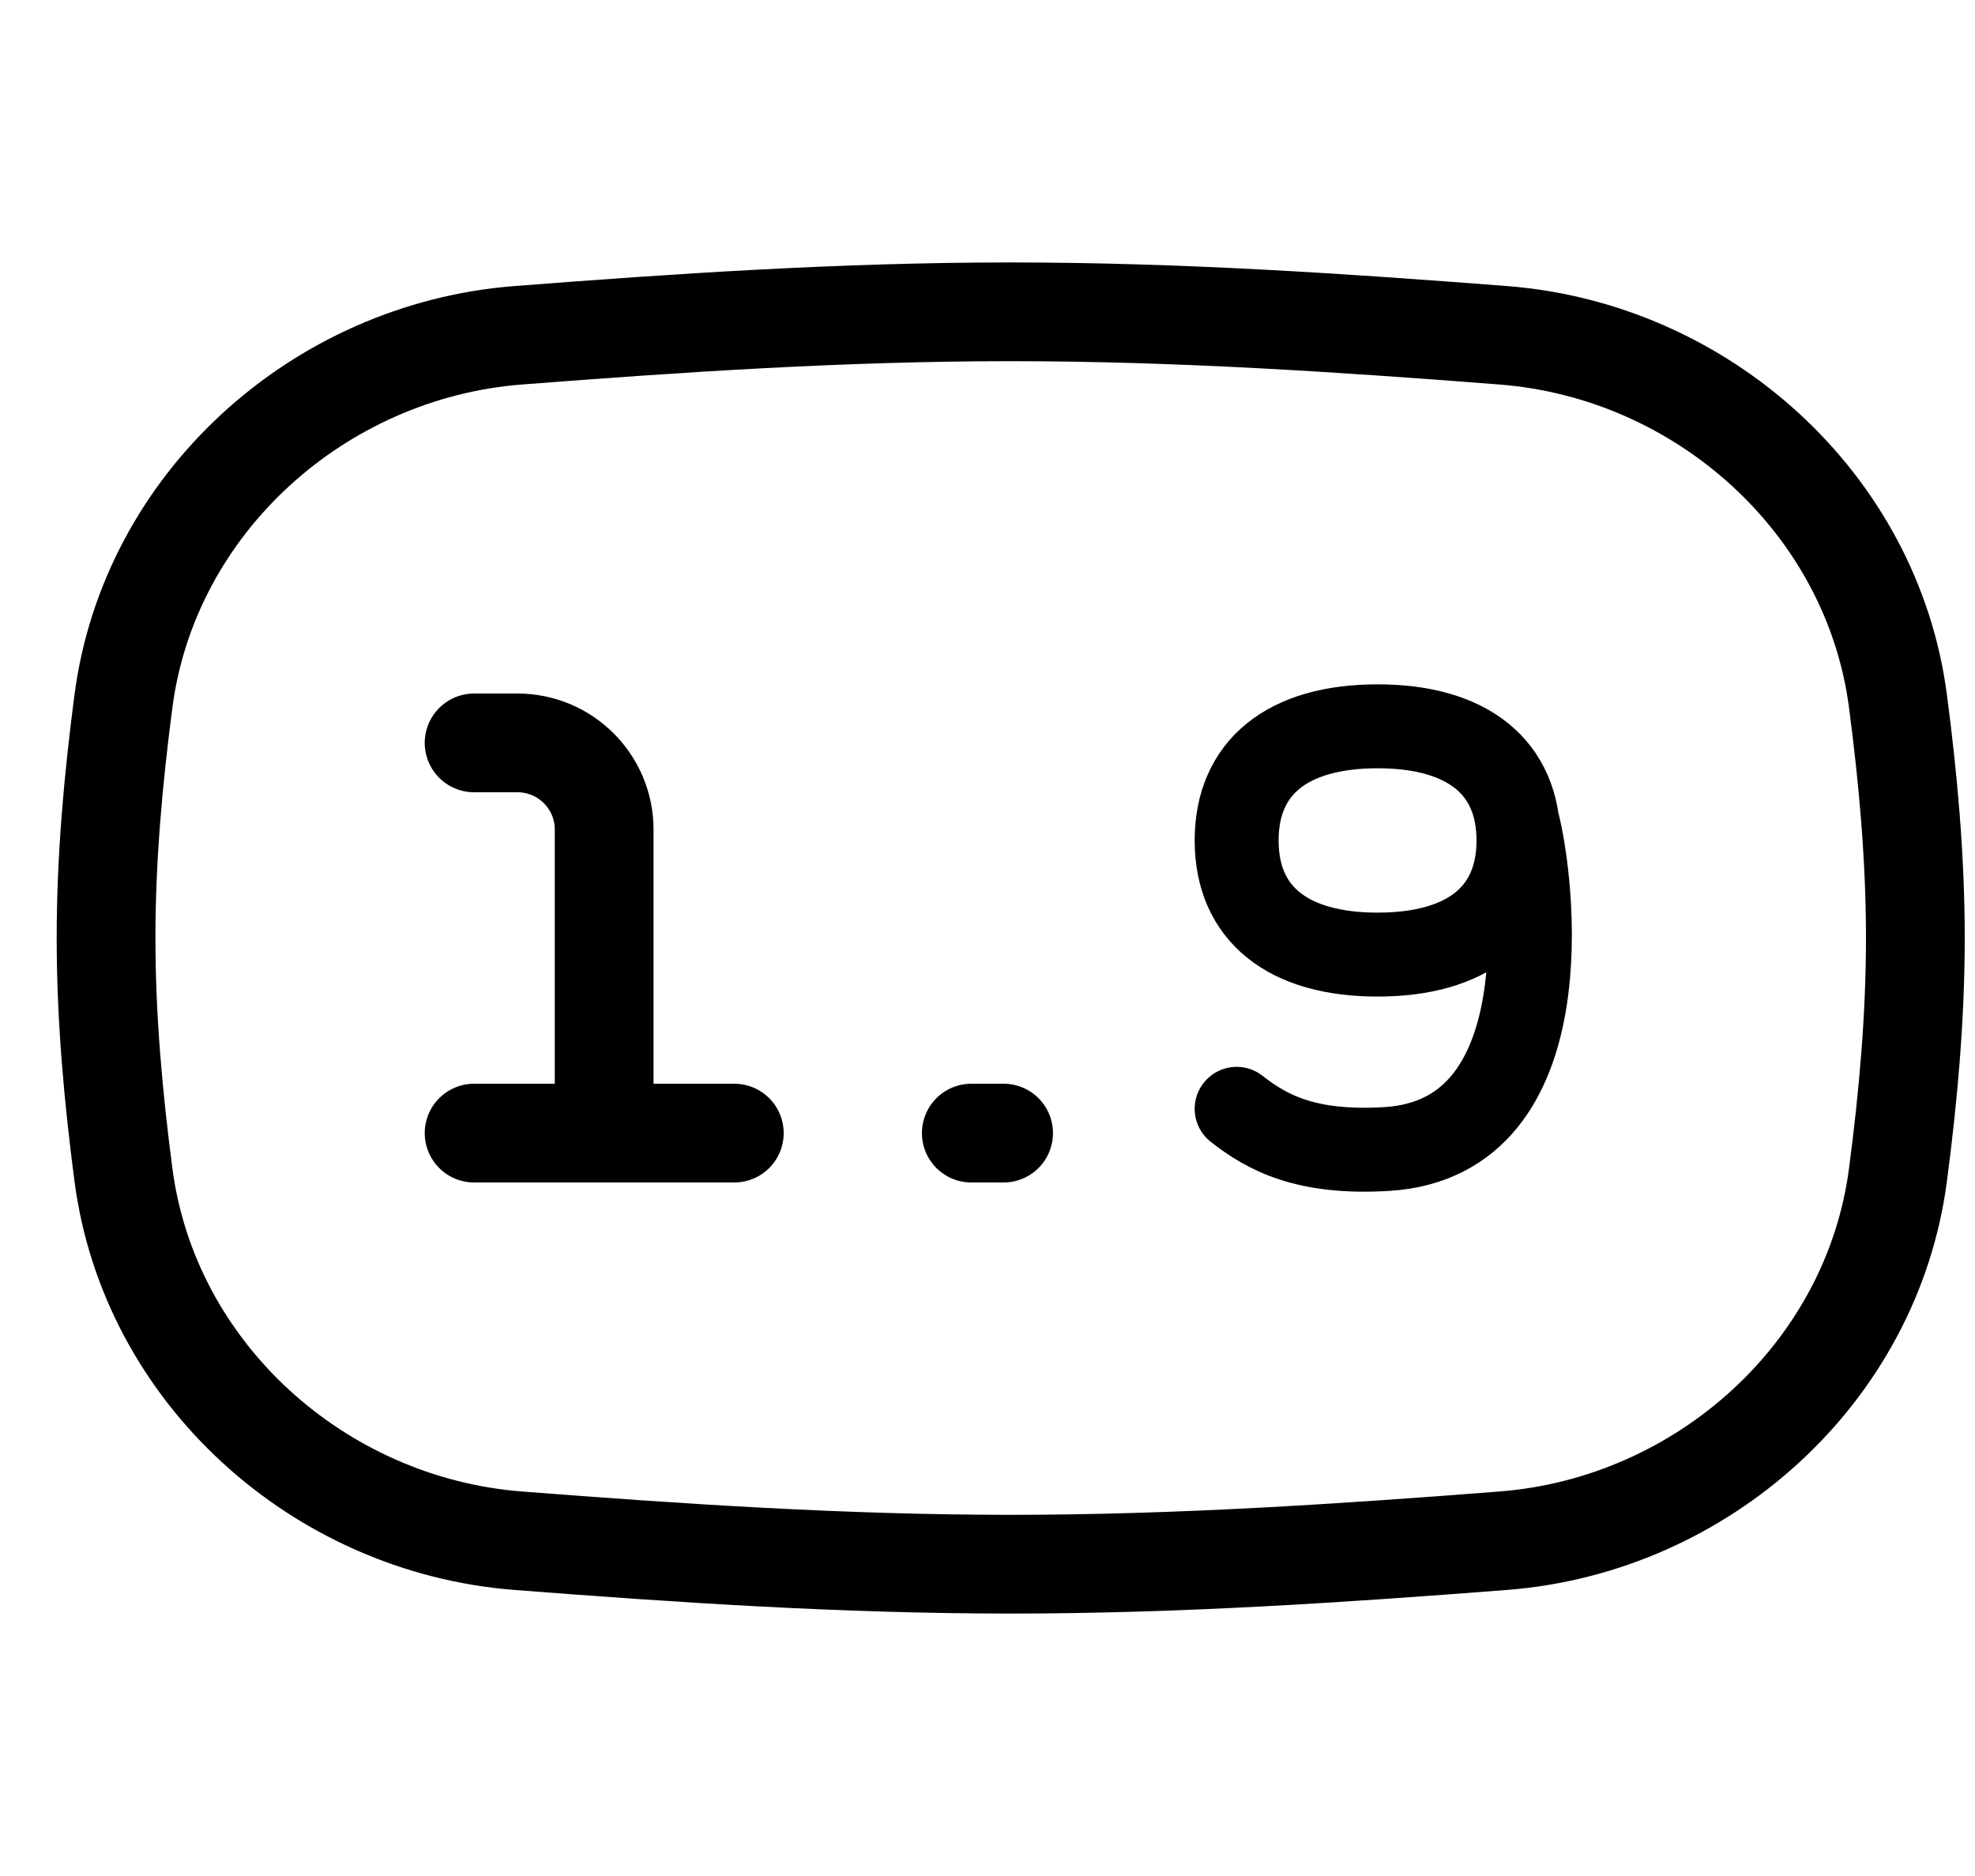
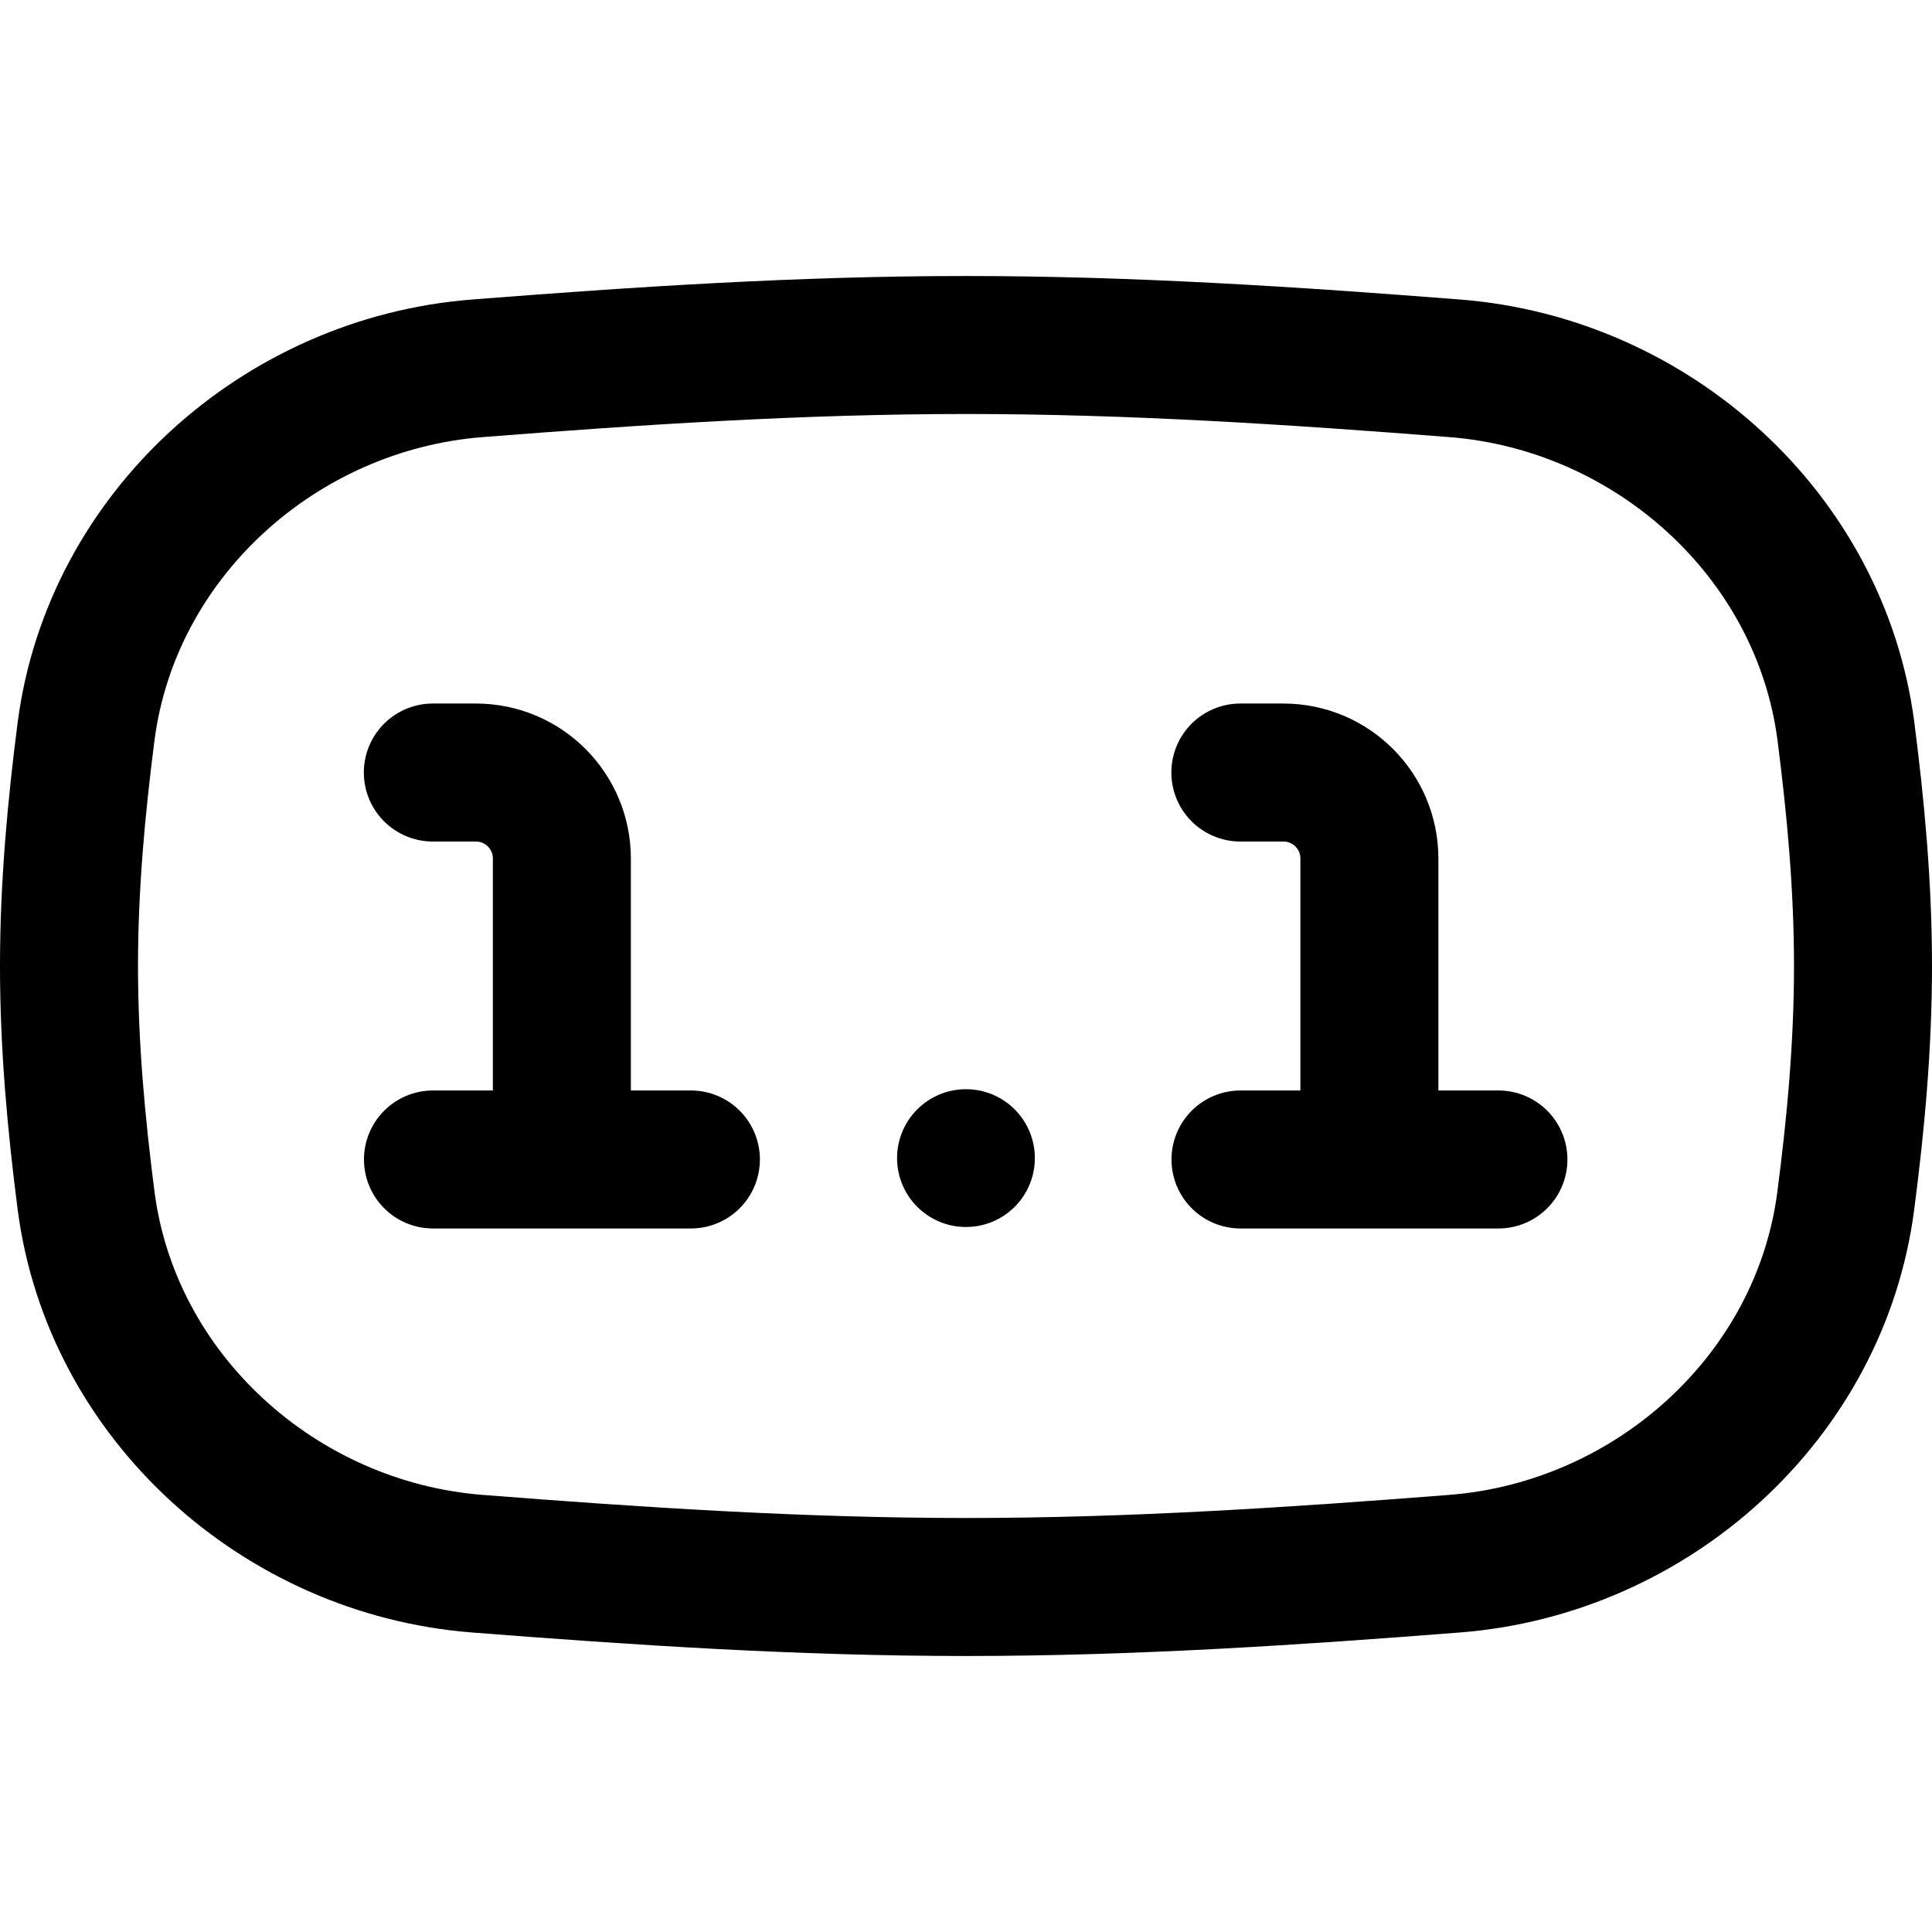
- <svg xmlns="http://www.w3.org/2000/svg" viewBox="0 0 20 19" fill="none">
-   <path d="M1.25 11.898C1.512 13.904 3.227 15.446 5.244 15.604C6.866 15.73 8.533 15.842 10.235 15.842C11.936 15.842 13.604 15.73 15.226 15.604C17.242 15.446 18.958 13.904 19.22 11.898C19.323 11.112 19.396 10.312 19.396 9.5C19.396 8.688 19.323 7.888 19.22 7.102C18.958 5.096 17.242 3.554 15.226 3.396C13.604 3.27 11.936 3.158 10.235 3.158C8.533 3.158 6.866 3.27 5.244 3.396C3.227 3.554 1.512 5.096 1.25 7.102C1.147 7.888 1.074 8.688 1.074 9.5C1.074 10.312 1.147 11.112 1.25 11.898Z" stroke="currentColor" stroke-linecap="round" stroke-linejoin="round" />
-   <path d="M10.163 11.476H9.836" stroke="currentColor" stroke-linecap="round" stroke-linejoin="round" />
-   <path d="M6.118 11.476V8.402C6.118 7.917 5.725 7.524 5.24 7.524H4.801M6.118 11.476L7.436 11.476M6.118 11.476L4.801 11.476" stroke="currentColor" stroke-linecap="round" stroke-linejoin="round" />
-   <path d="M15.365 8.32C15.518 8.902 15.852 11.527 14.043 11.637C13.227 11.687 12.831 11.472 12.523 11.23M13.95 7.356C13.037 7.356 12.523 7.772 12.523 8.512C12.523 9.252 13.037 9.668 13.95 9.668C14.864 9.668 15.377 9.252 15.377 8.512C15.377 7.772 14.864 7.356 13.95 7.356Z" stroke="currentColor" stroke-width="0.85" stroke-linecap="round" stroke-linejoin="round" />
+ <svg xmlns="http://www.w3.org/2000/svg" width="100%" height="100%" viewBox="0 0 14 14" version="1.1" xml:space="preserve" fill-rule="evenodd" clip-rule="evenodd" stroke-linecap="round" stroke-linejoin="round">
+   <g id="number-field--input-number-internet-form-fill">
+     <g id="Vector_2">
+       <path d="M4.359,8.402L4.359,6.221C4.359,5.877 4.08,5.598 3.736,5.598L3.424,5.598M4.359,8.402L5.294,8.402M4.359,8.402L3.425,8.402" fill="none" fill-rule="nonzero" stroke="currentColor" stroke-width="1px" transform="matrix(1,0,0,1,-0.287517,0)" />
+     </g>
+     <g id="Vector_21">
+       <path d="M4.359,8.402L4.359,6.221C4.359,5.877 4.08,5.598 3.736,5.598L3.424,5.598M4.359,8.402L5.294,8.402M4.359,8.402L3.425,8.402" fill="none" fill-rule="nonzero" stroke="currentColor" stroke-width="1px" transform="matrix(1,0,0,1,5.56407,8.88178e-16)" />
+     </g>
+     <path id="Intersect" d="M0.624,8.702C0.81,10.125 2.028,11.219 3.458,11.331C4.609,11.421 5.793,11.5 7,11.5C8.207,11.5 9.391,11.421 10.541,11.331C11.972,11.219 13.19,10.125 13.375,8.702C13.448,8.144 13.5,7.576 13.5,7C13.5,6.424 13.448,5.856 13.376,5.298C13.19,3.875 11.972,2.781 10.542,2.669C9.391,2.579 8.207,2.5 7,2.5C5.793,2.5 4.609,2.579 3.458,2.669C2.028,2.781 0.81,3.875 0.624,5.298C0.552,5.856 0.5,6.424 0.5,7C0.5,7.576 0.552,8.144 0.624,8.702Z" fill="none" fill-rule="nonzero" stroke="currentColor" stroke-width="1px" />
+     <g transform="matrix(0.79365,0,0,0.79365,1.46403,1.50397)">
+       <circle cx="6.975" cy="8.679" r=".629" />
+     </g>
+   </g>
</svg>
